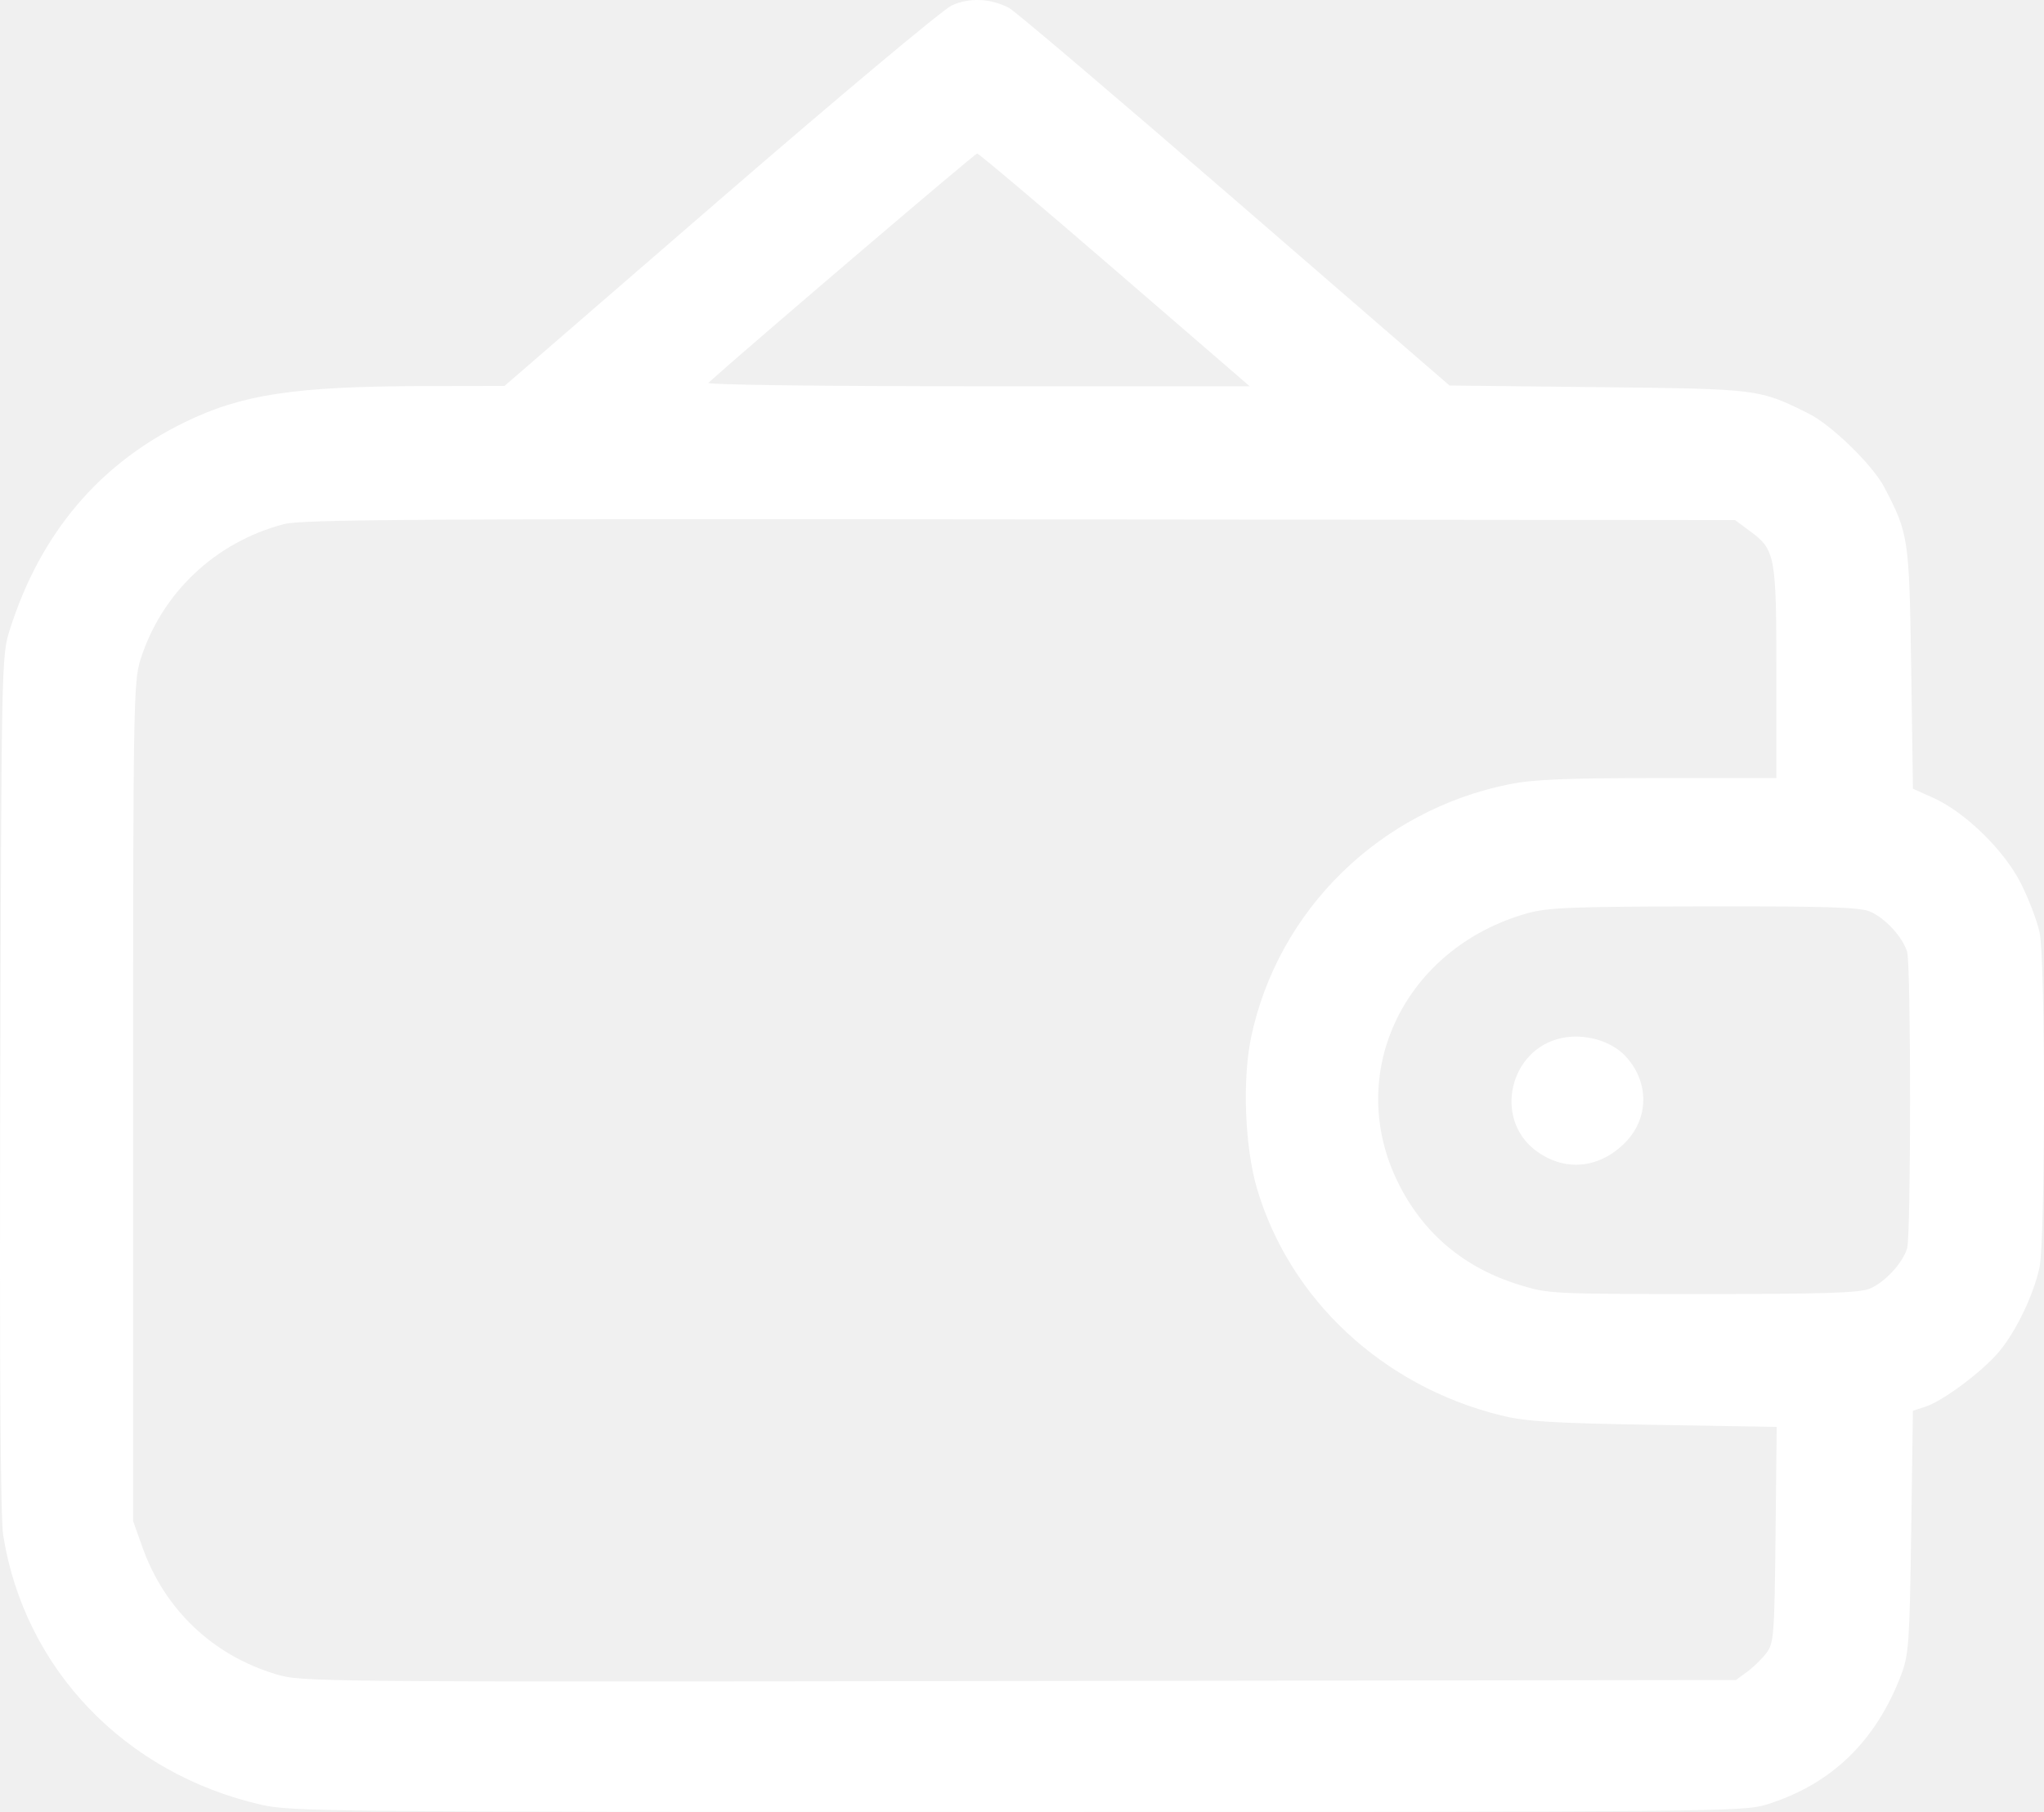
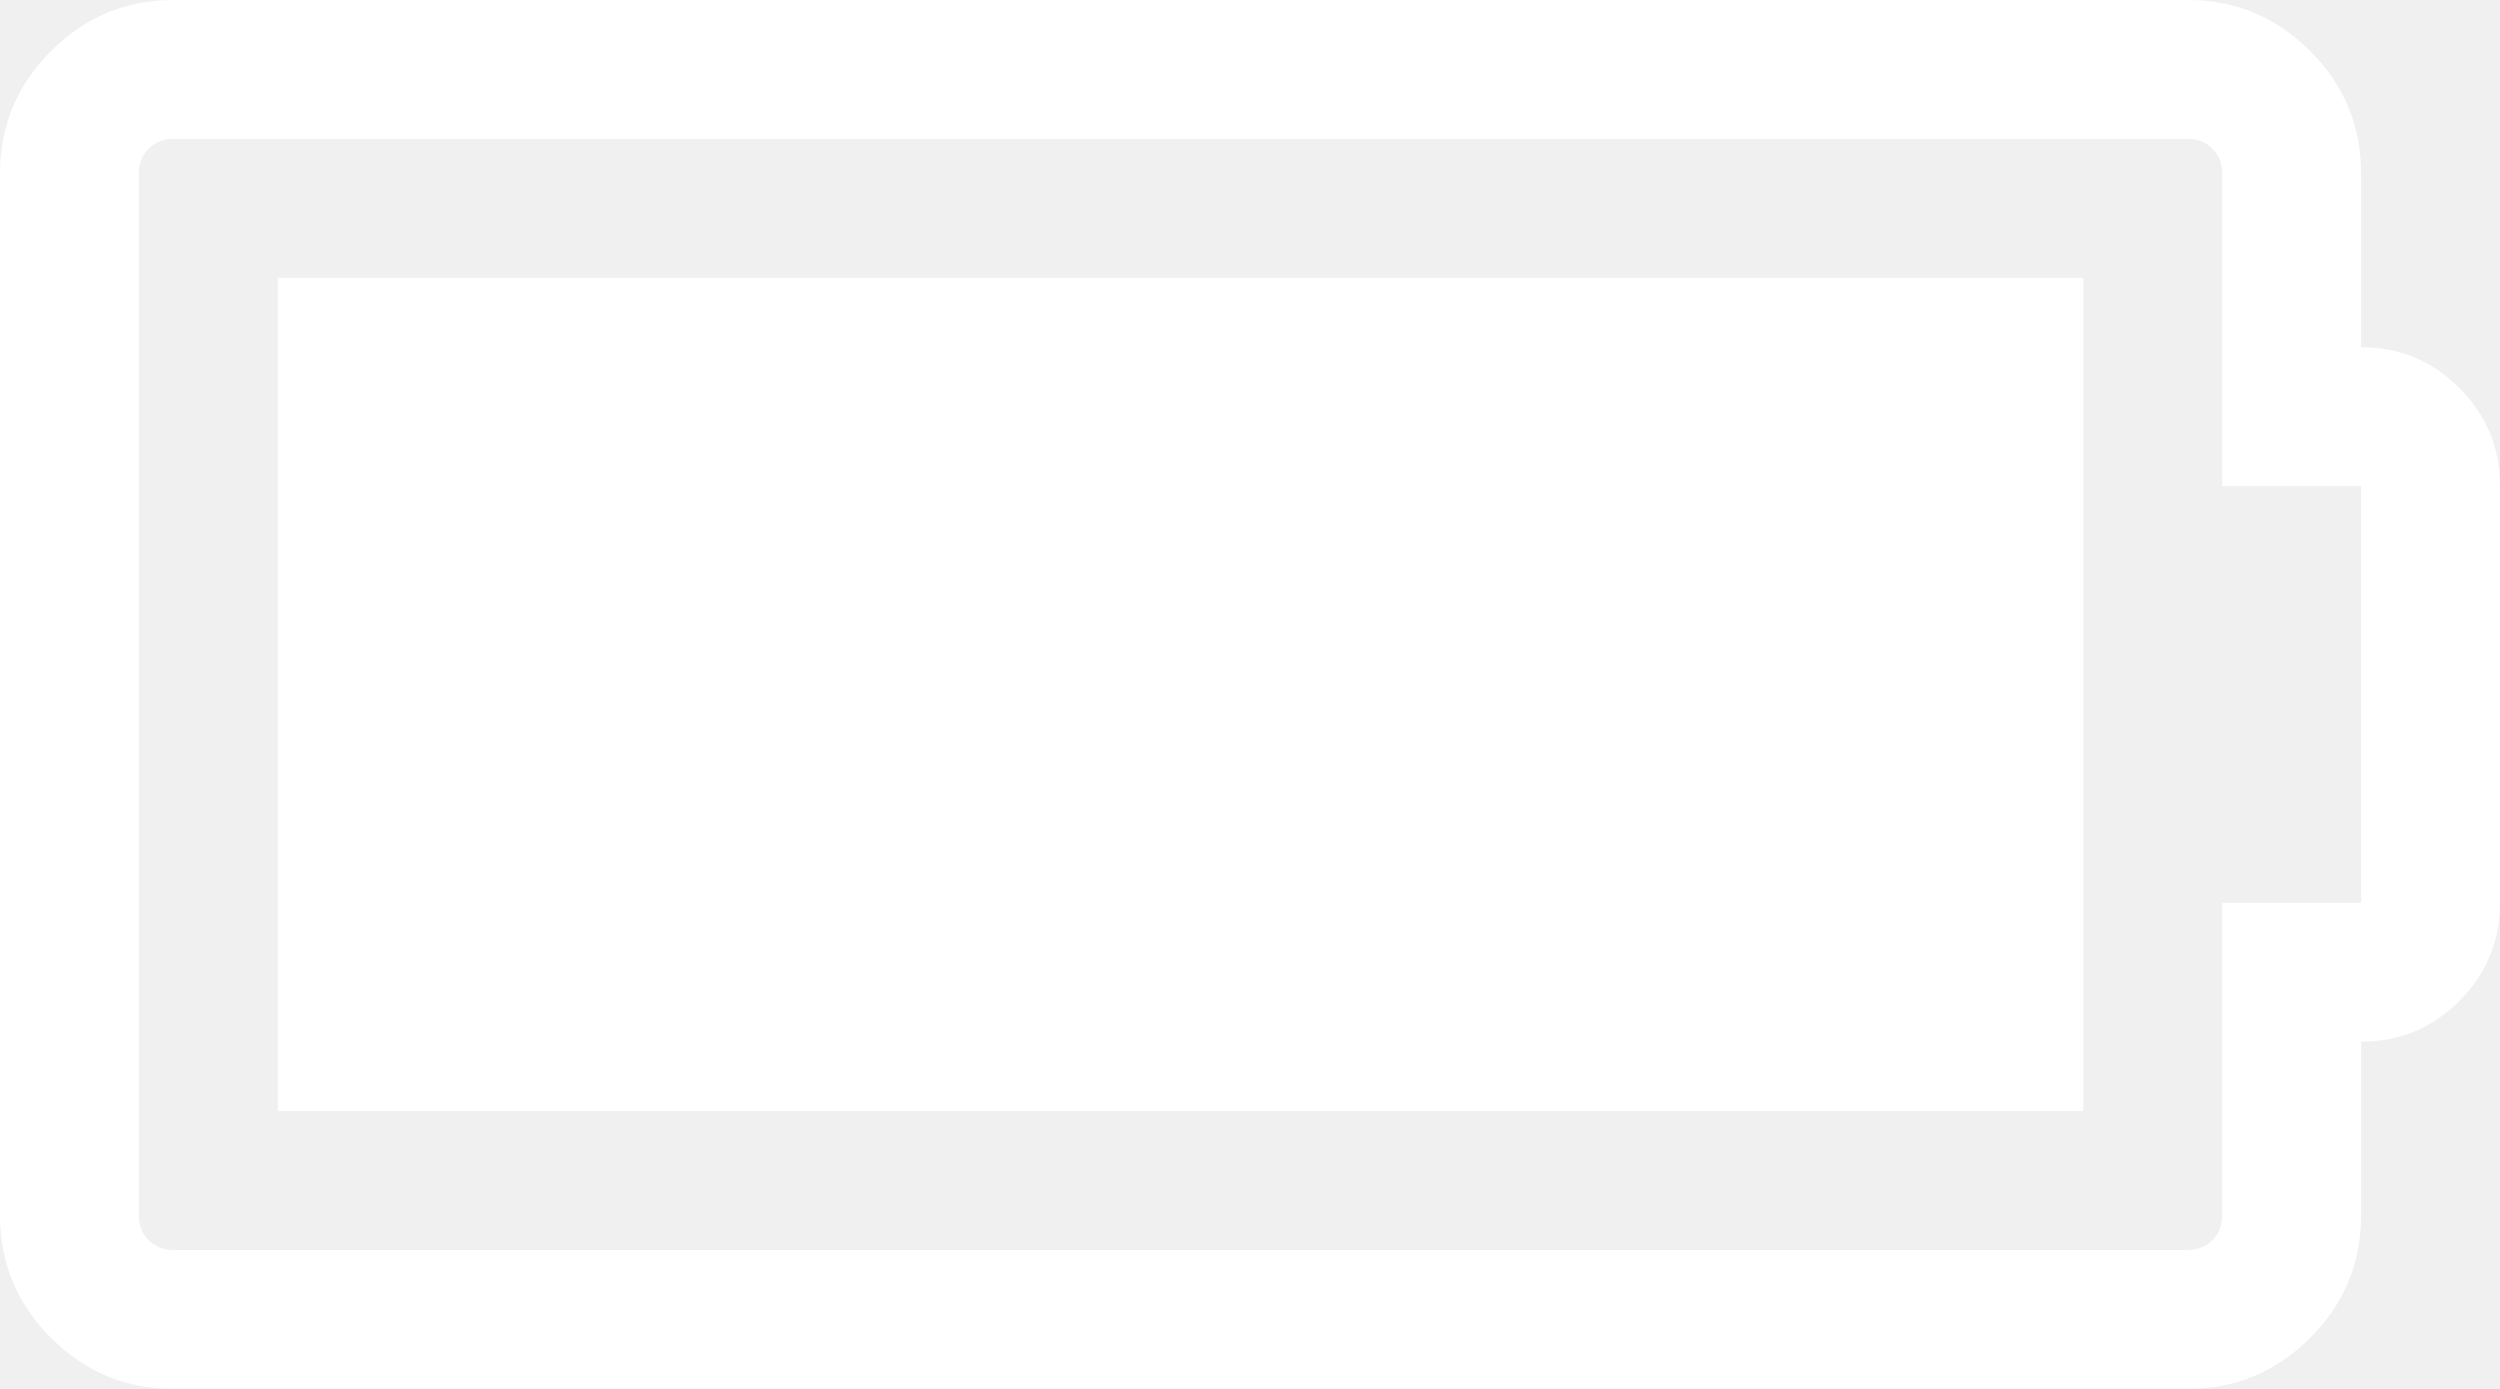
- <svg xmlns="http://www.w3.org/2000/svg" width="44" height="39" viewBox="0 0 44 39" fill="none">
-   <path fill-rule="evenodd" clip-rule="evenodd" d="M20.488 0.117C20.299 0.203 18.055 2.081 15.502 4.29L10.86 8.307L9.128 8.31C6.347 8.316 5.214 8.486 3.983 9.085C2.139 9.981 0.875 11.475 0.218 13.532C0.032 14.115 0.032 14.148 0.006 23.302C-0.011 29.349 0.01 32.678 0.069 33.047C0.526 35.92 2.689 38.177 5.628 38.846C6.272 38.993 7.045 39 21.906 39C36.878 39 37.529 38.994 38.014 38.845C39.415 38.415 40.381 37.485 40.929 36.04C41.088 35.619 41.108 35.335 41.141 32.971L41.178 30.365L41.449 30.277C41.829 30.154 42.689 29.509 43.04 29.085C43.404 28.646 43.774 27.872 43.902 27.285C44.031 26.693 44.033 20.677 43.905 20.07C43.853 19.827 43.675 19.356 43.508 19.024C43.15 18.309 42.309 17.485 41.62 17.175L41.179 16.977L41.141 14.378C41.099 11.575 41.086 11.486 40.559 10.482C40.309 10.006 39.419 9.142 38.929 8.899C37.863 8.371 37.867 8.371 34.399 8.333L31.203 8.298L26.576 4.294C24.031 2.091 21.847 0.236 21.722 0.171C21.326 -0.036 20.865 -0.056 20.488 0.117ZM24.001 5.809L26.902 8.314H21.034C17.641 8.314 15.201 8.282 15.248 8.24C16.075 7.494 20.987 3.304 21.034 3.304C21.07 3.304 22.405 4.431 24.001 5.809ZM37.675 11.435C38.216 11.836 38.239 11.96 38.239 14.49V16.747H35.7C33.718 16.747 33.014 16.776 32.497 16.879C29.7 17.438 27.502 19.593 26.93 22.337C26.74 23.25 26.798 24.702 27.059 25.584C27.767 27.976 29.769 29.837 32.307 30.464C32.847 30.597 33.385 30.631 35.599 30.668L38.246 30.713L38.221 33.035C38.197 35.228 38.186 35.368 38.019 35.586C37.921 35.713 37.735 35.894 37.604 35.989L37.367 36.161L21.934 36.182C6.649 36.204 6.495 36.203 5.937 36.035C4.578 35.627 3.542 34.641 3.066 33.302L2.865 32.737V23.719C2.865 15.206 2.874 14.673 3.023 14.2C3.476 12.765 4.636 11.668 6.112 11.281C6.492 11.181 8.933 11.165 21.956 11.179L37.35 11.194L37.675 11.435ZM40.244 19.616C40.571 19.749 40.962 20.171 41.054 20.49C41.138 20.781 41.138 26.574 41.054 26.865C40.962 27.185 40.571 27.606 40.244 27.739C40.024 27.828 39.255 27.853 36.655 27.853C33.421 27.853 33.331 27.848 32.711 27.657C31.512 27.287 30.634 26.547 30.093 25.45C28.936 23.103 30.227 20.408 32.866 19.661C33.316 19.533 33.805 19.514 36.673 19.509C39.269 19.504 40.023 19.527 40.244 19.616ZM33.608 22.345C32.496 22.587 32.152 24.071 33.048 24.756C33.666 25.228 34.425 25.163 34.988 24.589C35.502 24.066 35.503 23.282 34.991 22.733C34.679 22.398 34.103 22.237 33.608 22.345Z" fill="white" />
+ <svg xmlns="http://www.w3.org/2000/svg" width="45" height="25" viewBox="0 0 45 25" fill="none">
+   <g clip-path="url(#clip0_2285_17)">
+     <path d="M37.5 5V20H5V5H37.5ZM40 16.25H42.5V8.75H40V3.125C40 2.943 39.941 2.793 39.824 2.676C39.707 2.559 39.557 2.5 39.375 2.5H3.125C2.943 2.5 2.793 2.559 2.676 2.676C2.559 2.793 2.5 2.943 2.5 3.125V21.875C2.5 22.057 2.559 22.207 2.676 22.324C2.793 22.441 2.943 22.5 3.125 22.5H39.375C39.557 22.5 39.707 22.441 39.824 22.324C39.941 22.207 40 22.057 40 21.875V16.25ZM45 8.75V16.25C45 16.94 44.756 17.529 44.268 18.018C43.779 18.506 43.19 18.75 42.5 18.75V21.875C42.5 22.734 42.194 23.47 41.582 24.082C40.97 24.694 40.234 25 39.375 25H3.125C2.266 25 1.53 24.694 0.918 24.082C0.306 23.47 0 22.734 0 21.875V3.125C0 2.266 0.306 1.53 0.918 0.918C1.53 0.306 2.266 0 3.125 0H39.375C40.234 0 40.97 0.306 41.582 0.918C42.194 1.53 42.5 2.266 42.5 3.125V6.25C43.19 6.25 43.779 6.494 44.268 6.982C44.756 7.471 45 8.06 45 8.75Z" fill="white" />
+   </g>
+   <defs>
+     <clipPath id="clip0_2285_17">
+       <rect width="45" height="25" fill="white" />
+     </clipPath>
+   </defs>
</svg>
